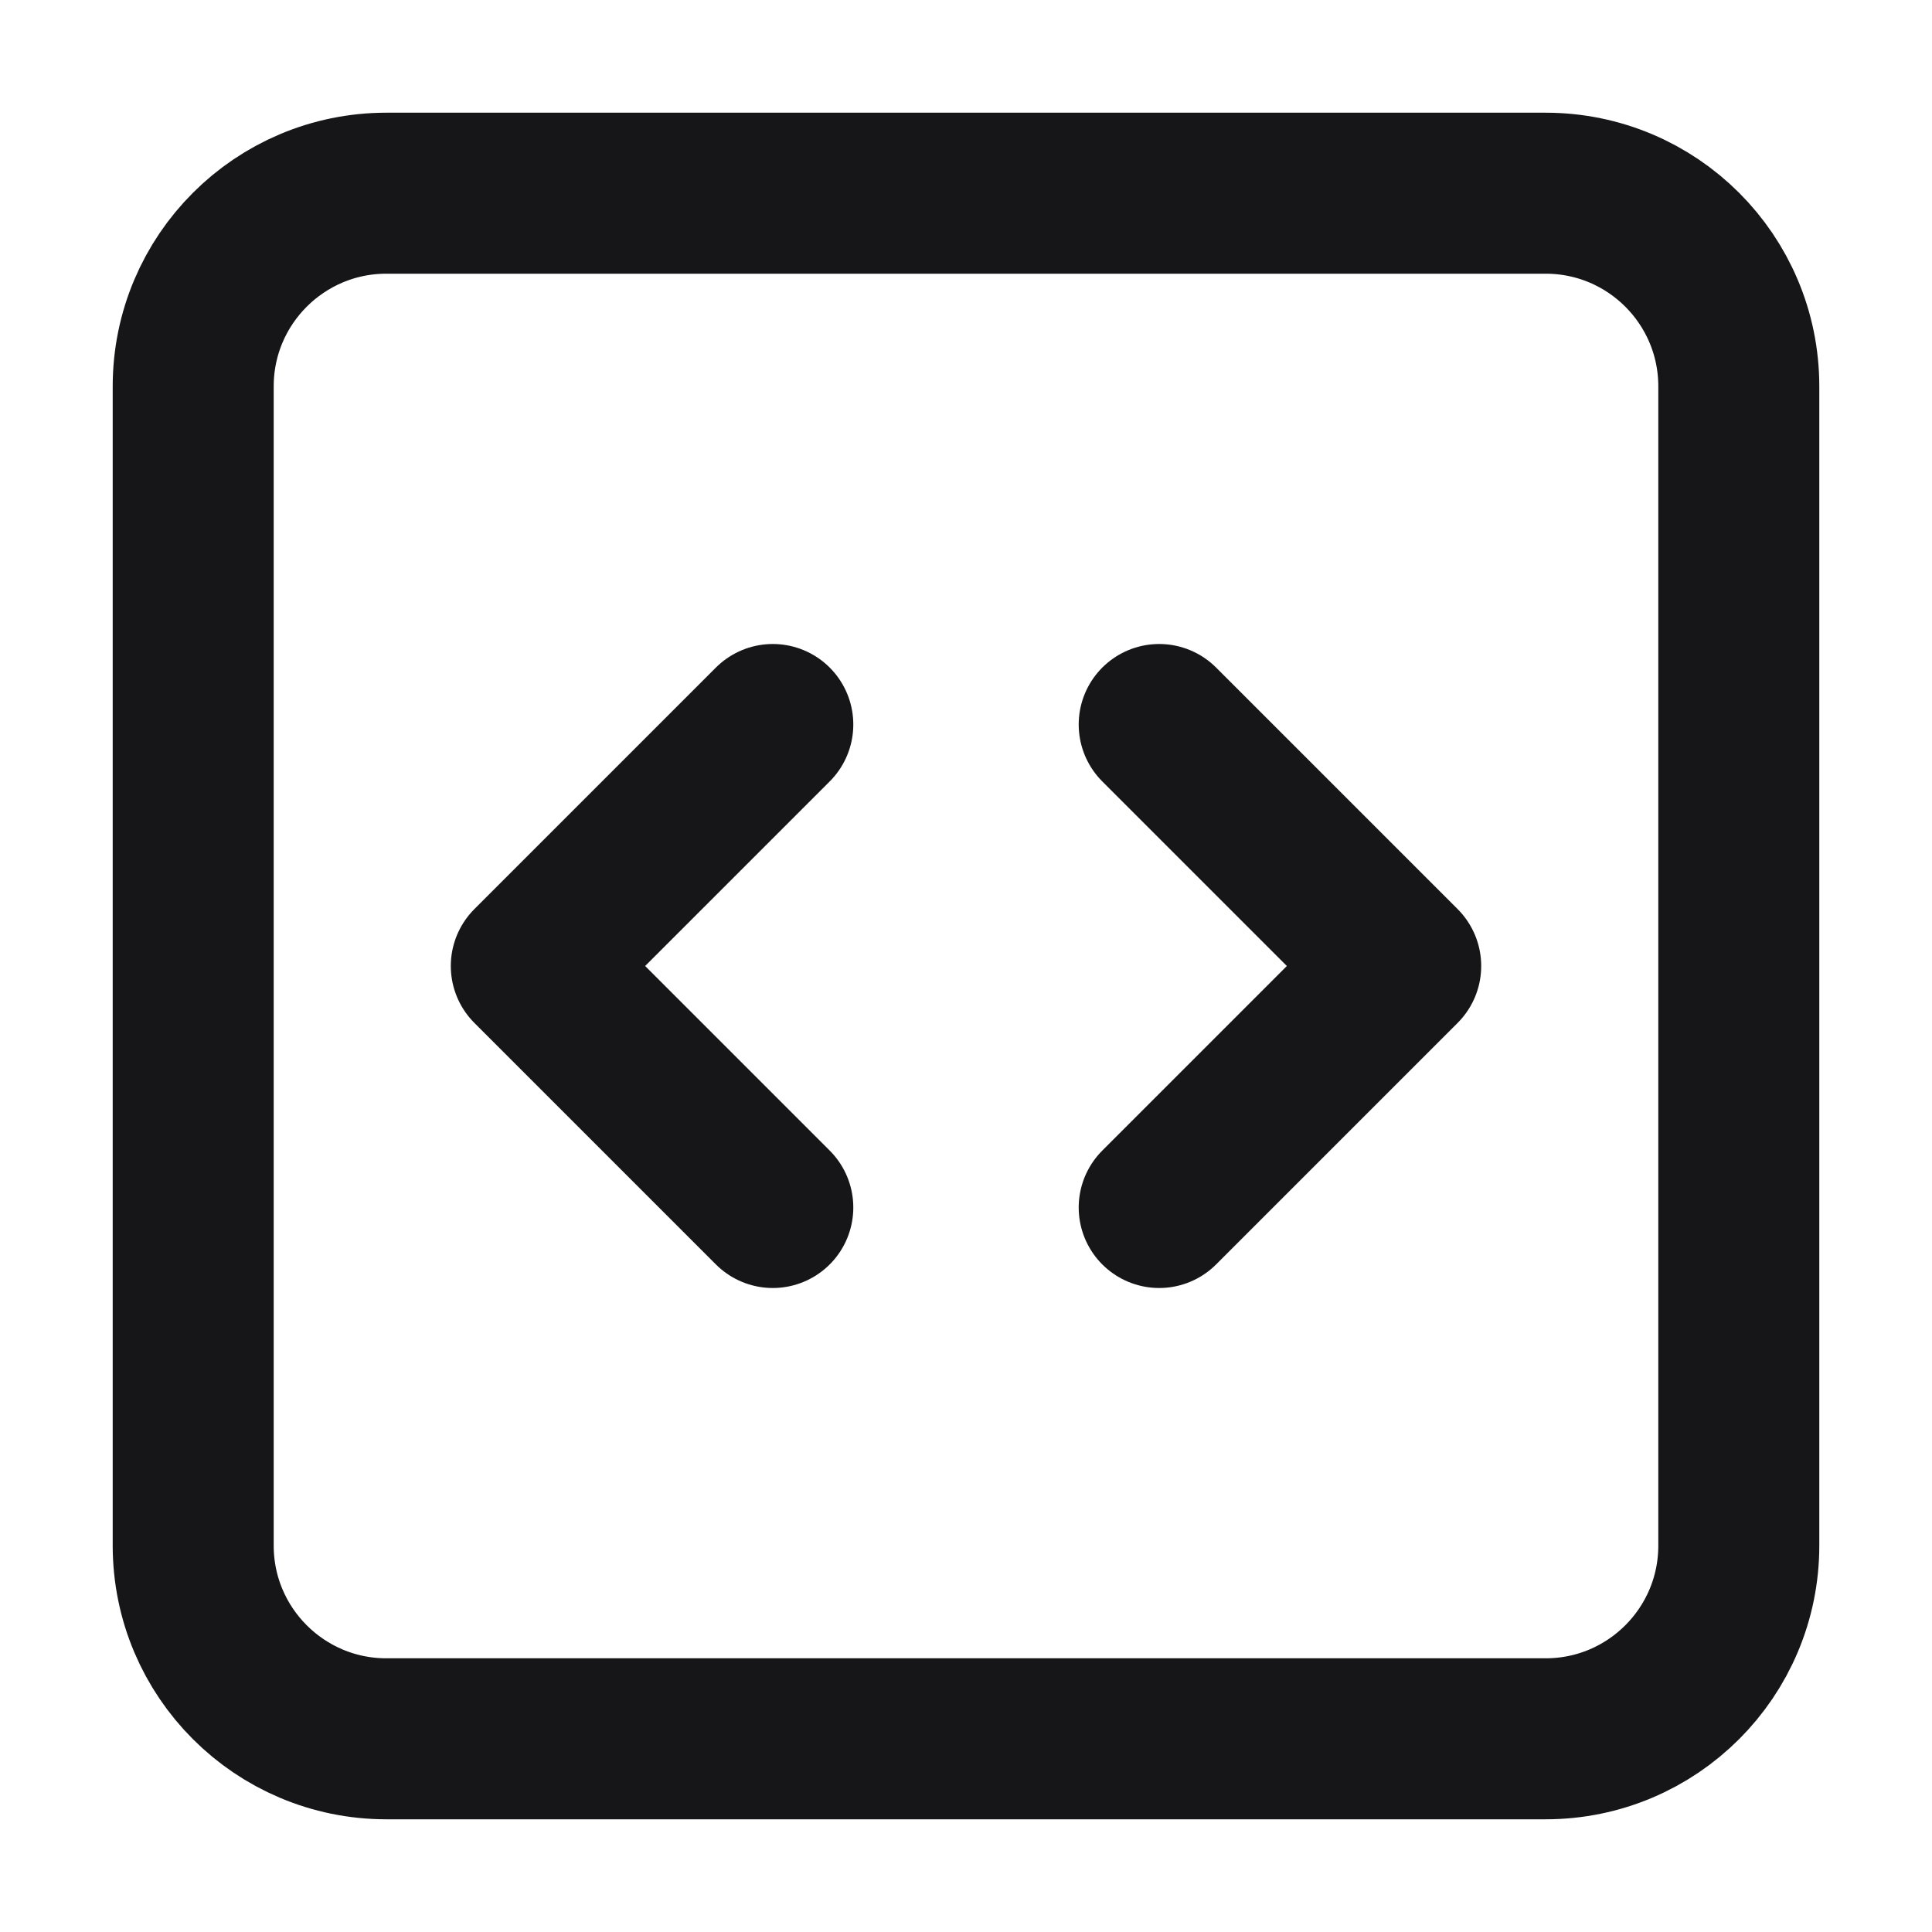
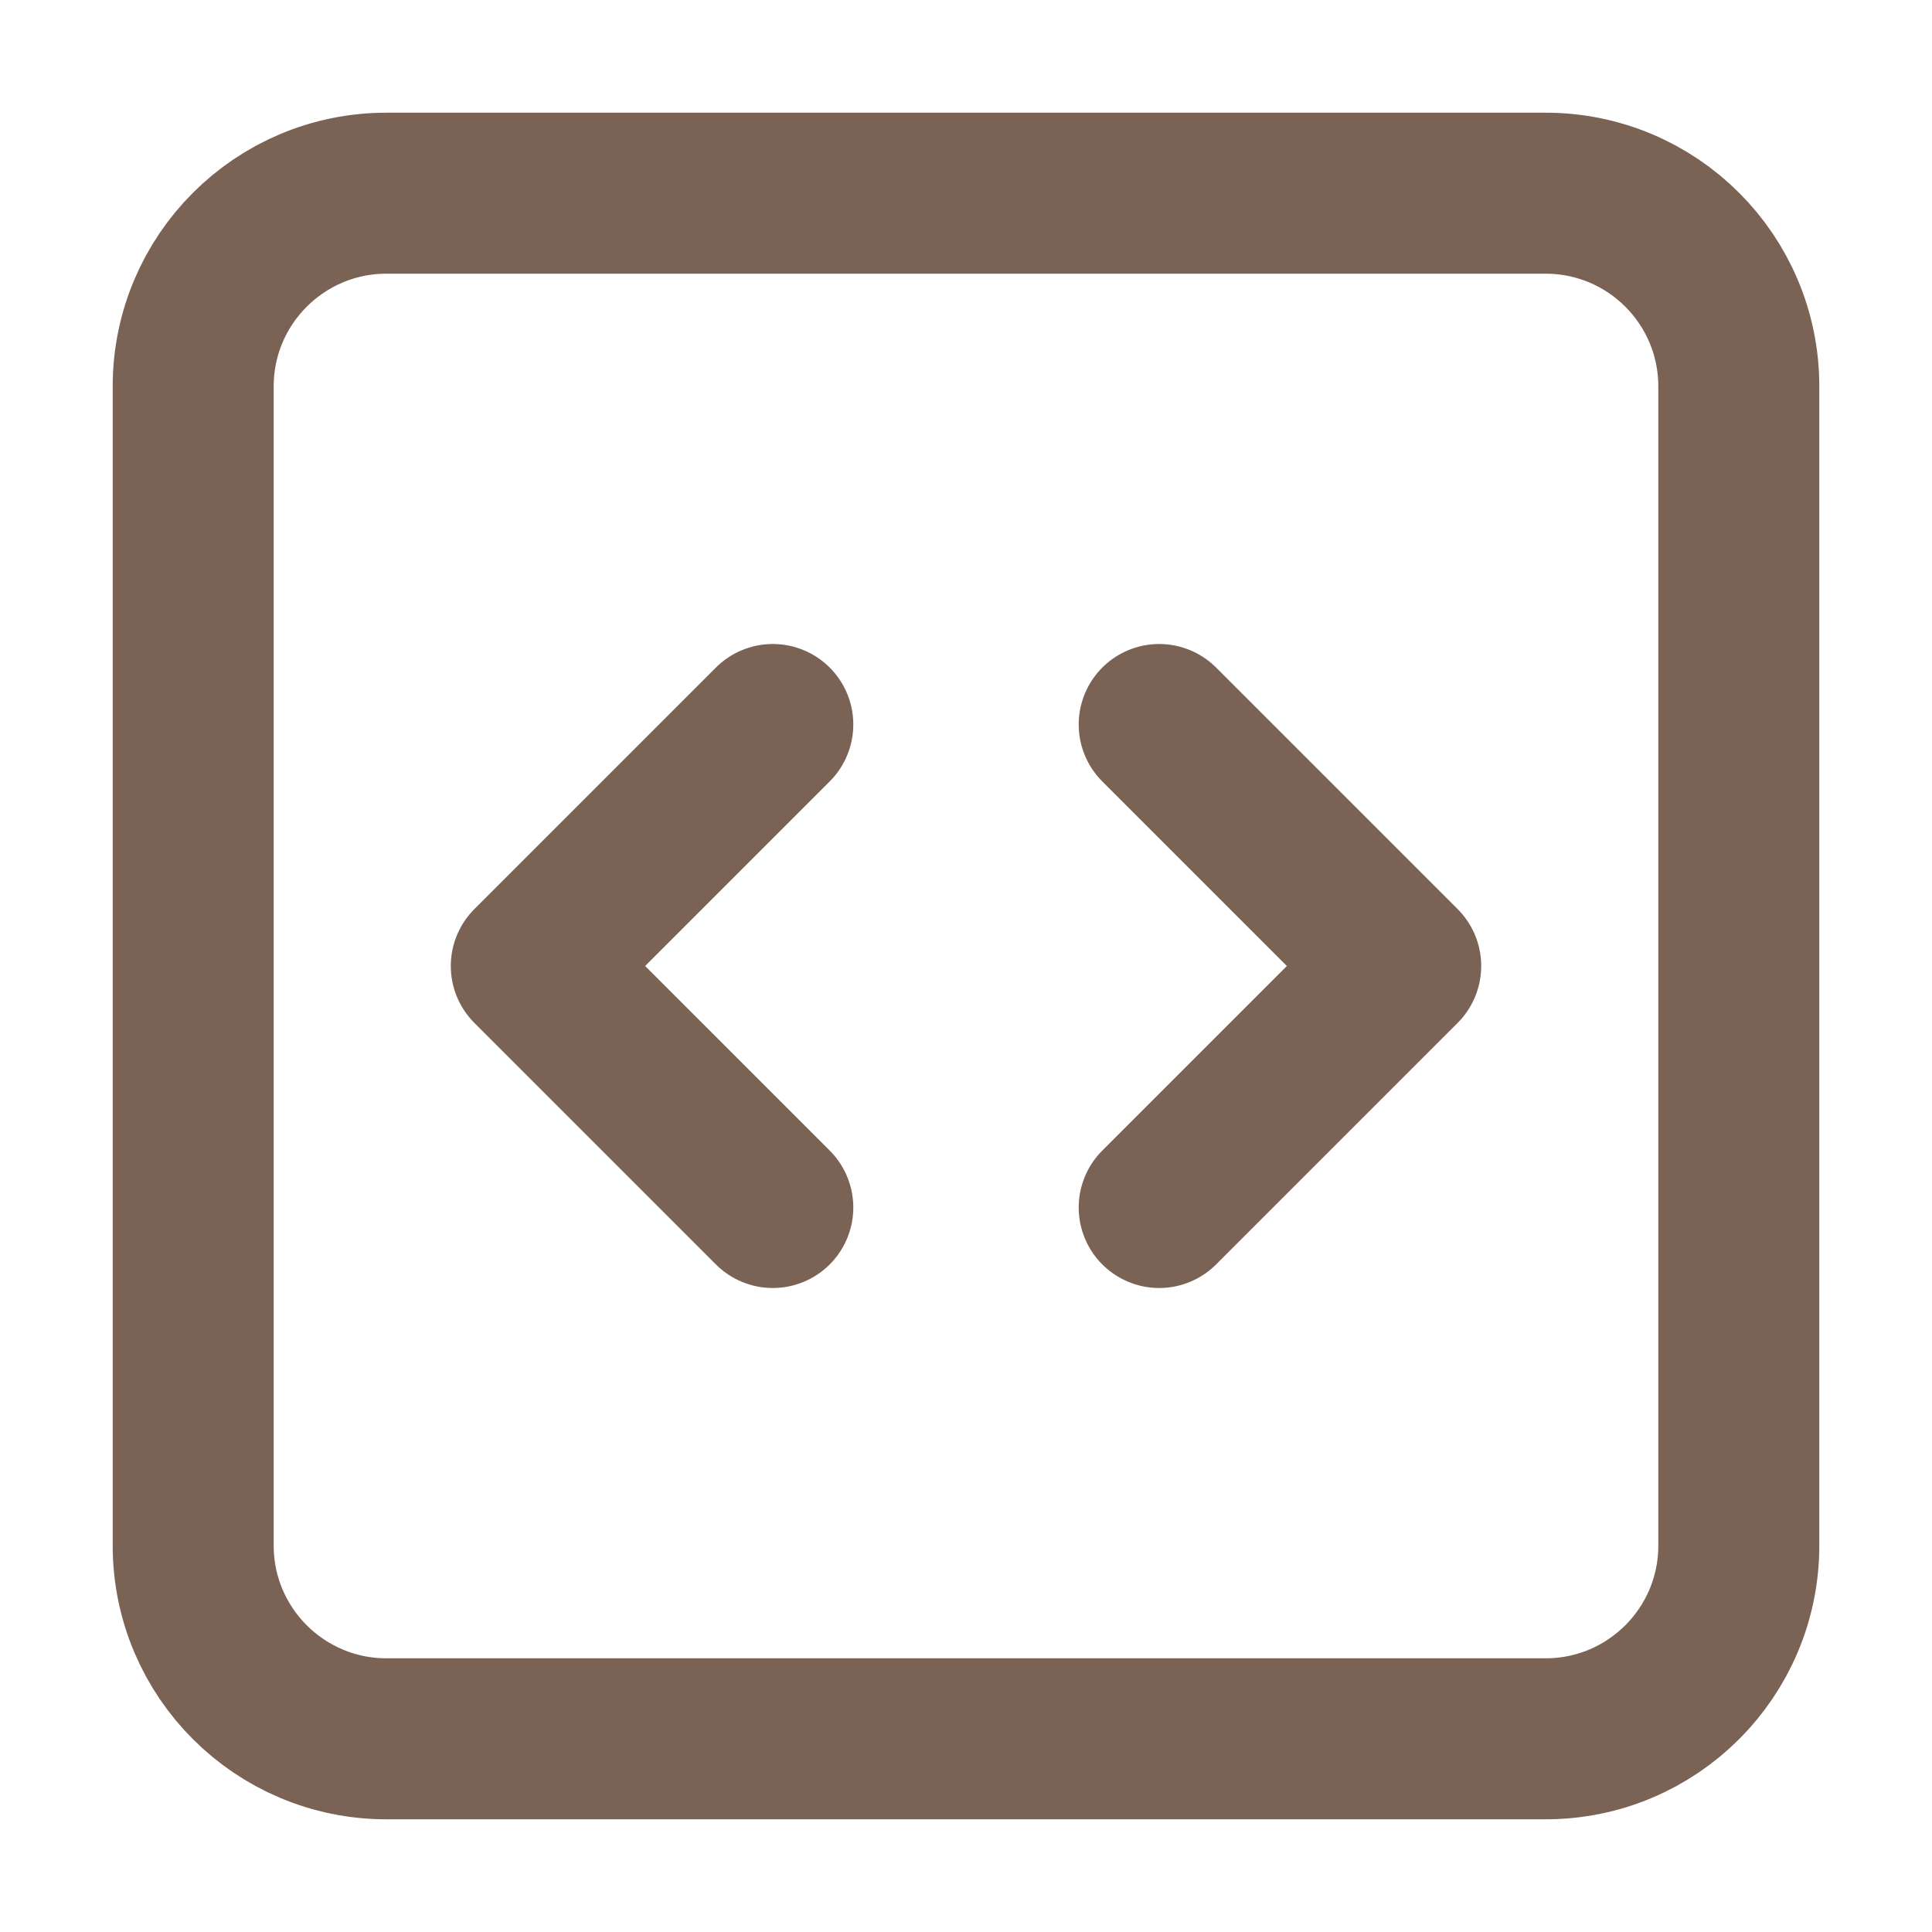
<svg xmlns="http://www.w3.org/2000/svg" width="24" height="24" viewBox="0 0 24 24" fill="none">
-   <path d="M9.6 15L6.6 12L9.6 9M14.4 9L17.4 12L14.4 15M4.8 21.6C3.475 21.6 2.4 20.525 2.4 19.2V4.8C2.4 3.474 3.475 2.4 4.8 2.4H19.2C20.526 2.4 21.6 3.474 21.6 4.8V19.2C21.6 20.525 20.526 21.6 19.2 21.6H4.8Z" stroke="#161619" stroke-width="2" stroke-linecap="round" stroke-linejoin="round" />
+   <path d="M9.6 15L6.6 12L9.6 9M14.4 9L17.4 12L14.4 15M4.8 21.6C3.475 21.6 2.4 20.525 2.4 19.2V4.8C2.4 3.474 3.475 2.4 4.8 2.4H19.2C20.526 2.4 21.6 3.474 21.6 4.8V19.2C21.6 20.525 20.526 21.6 19.2 21.6H4.8Z" stroke="#7A6254" stroke-width="2" stroke-linecap="round" stroke-linejoin="round" />
</svg>
